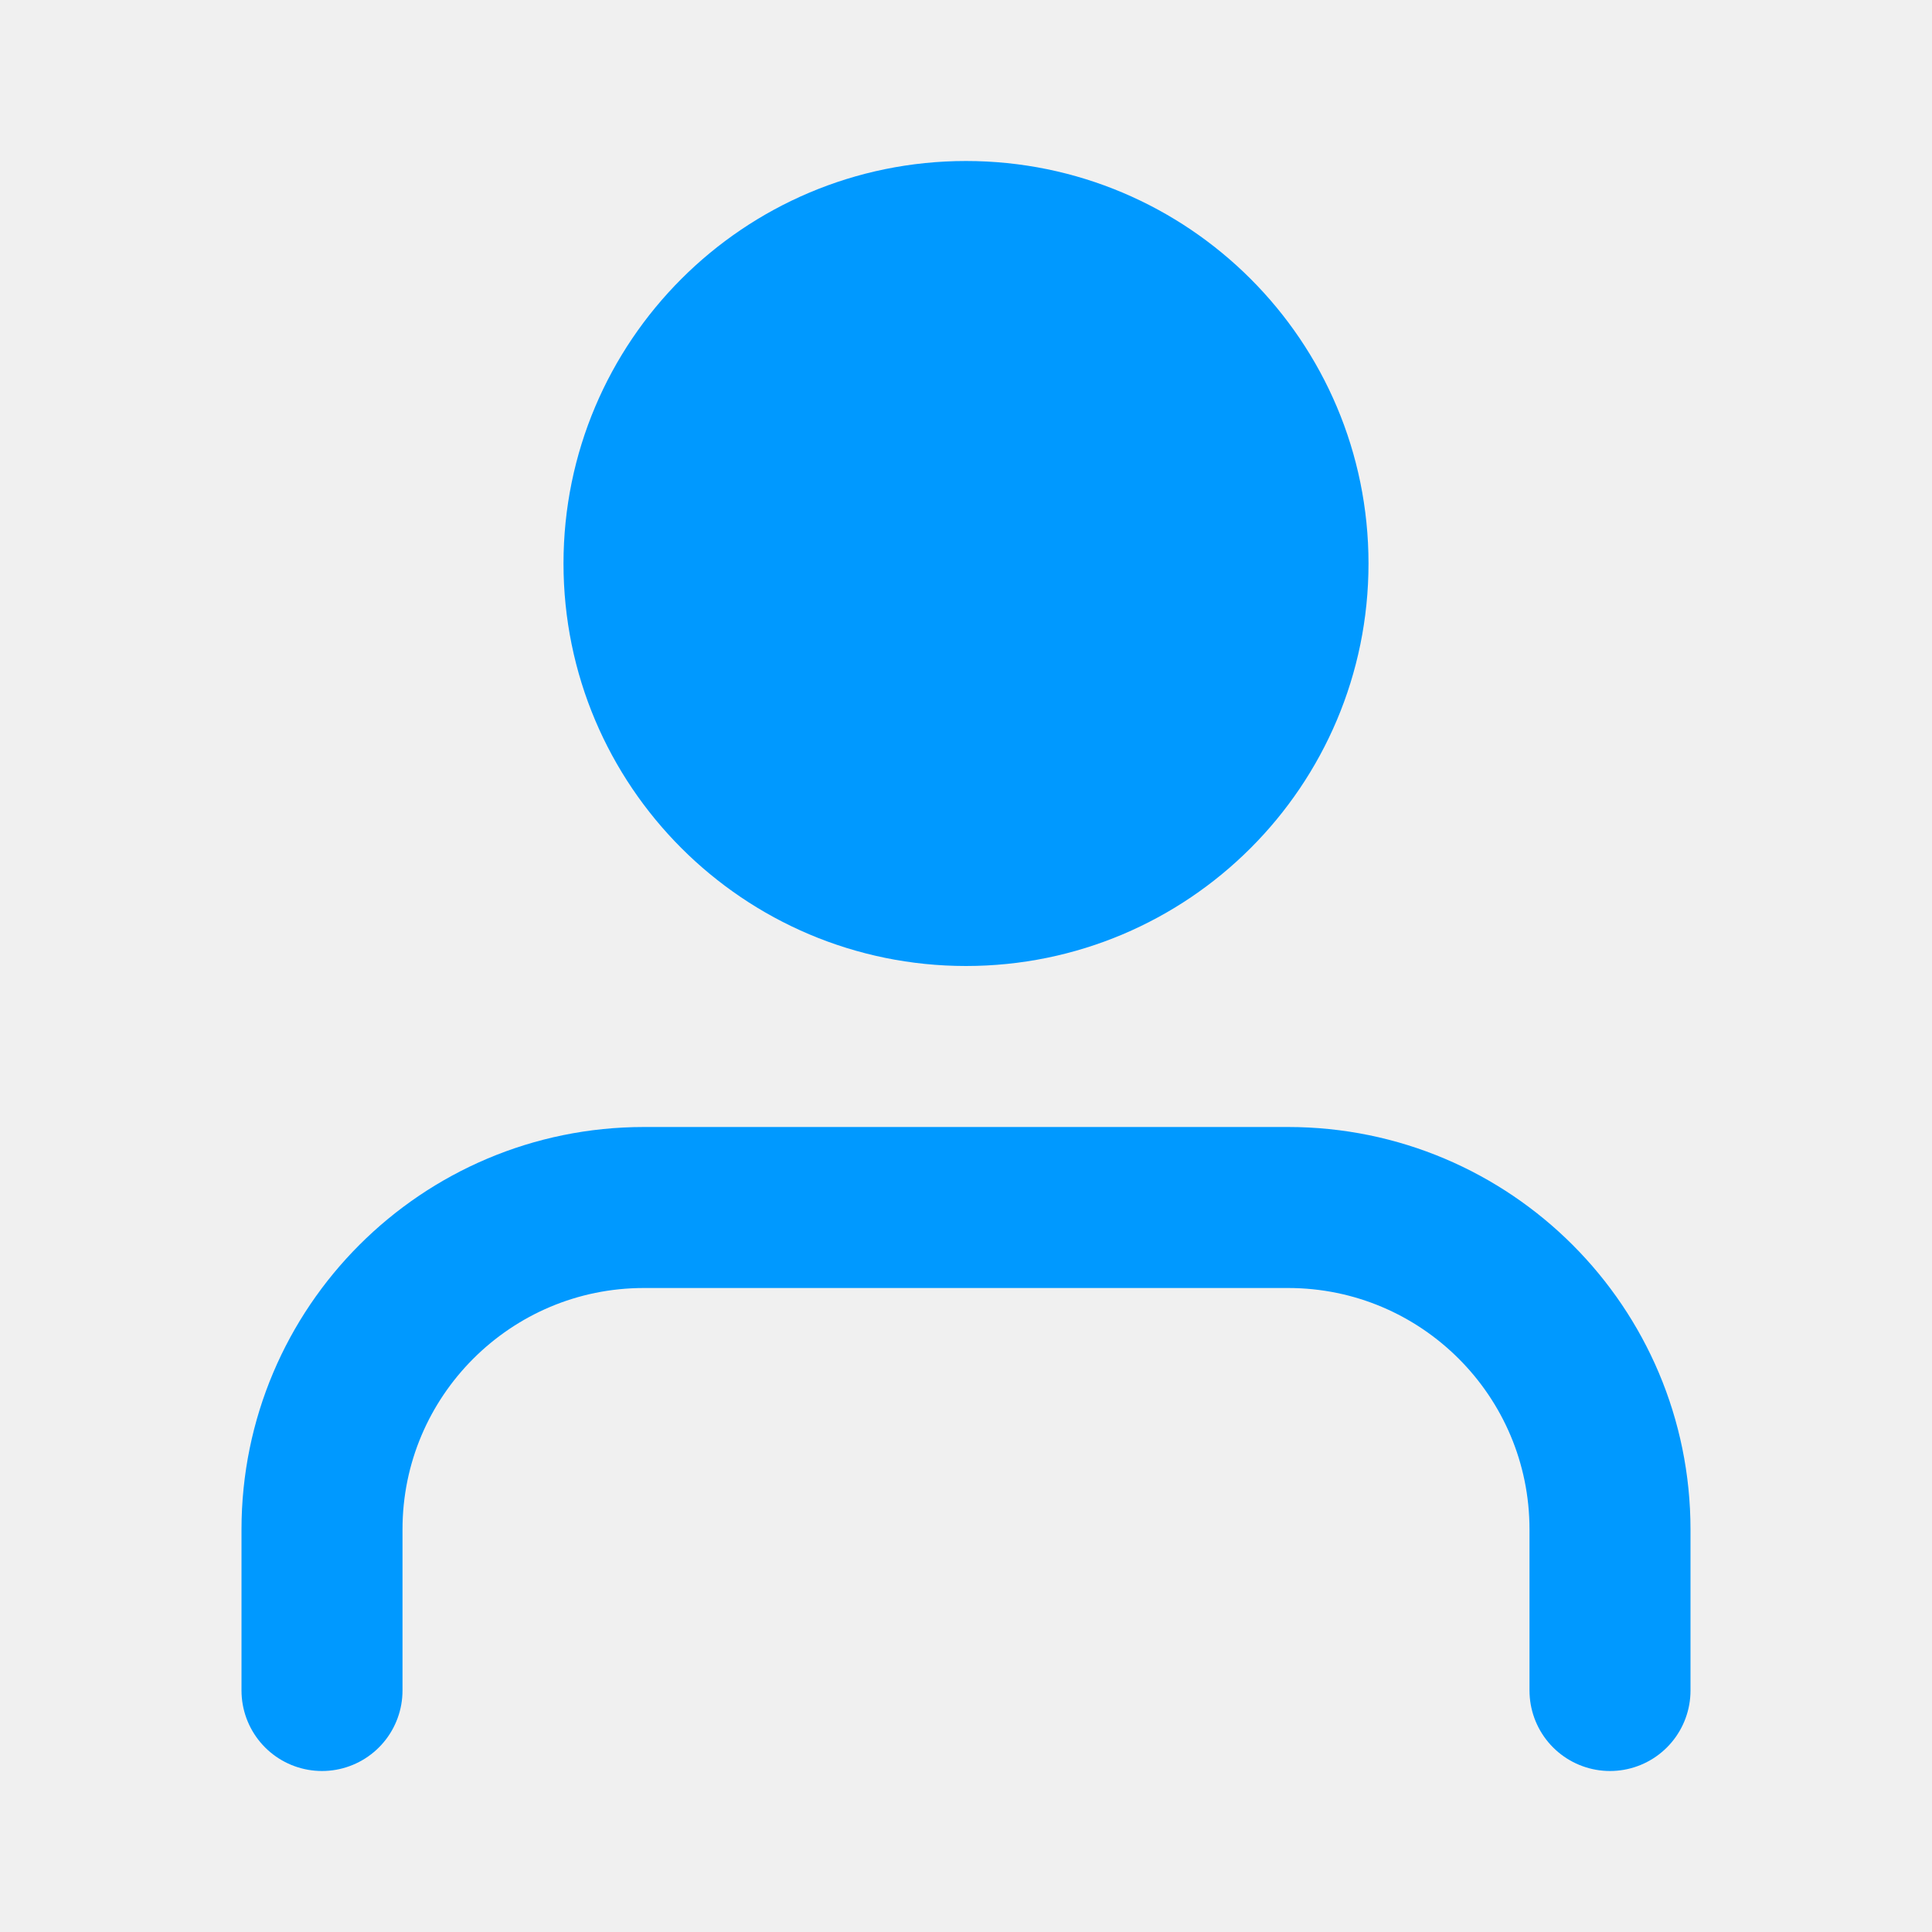
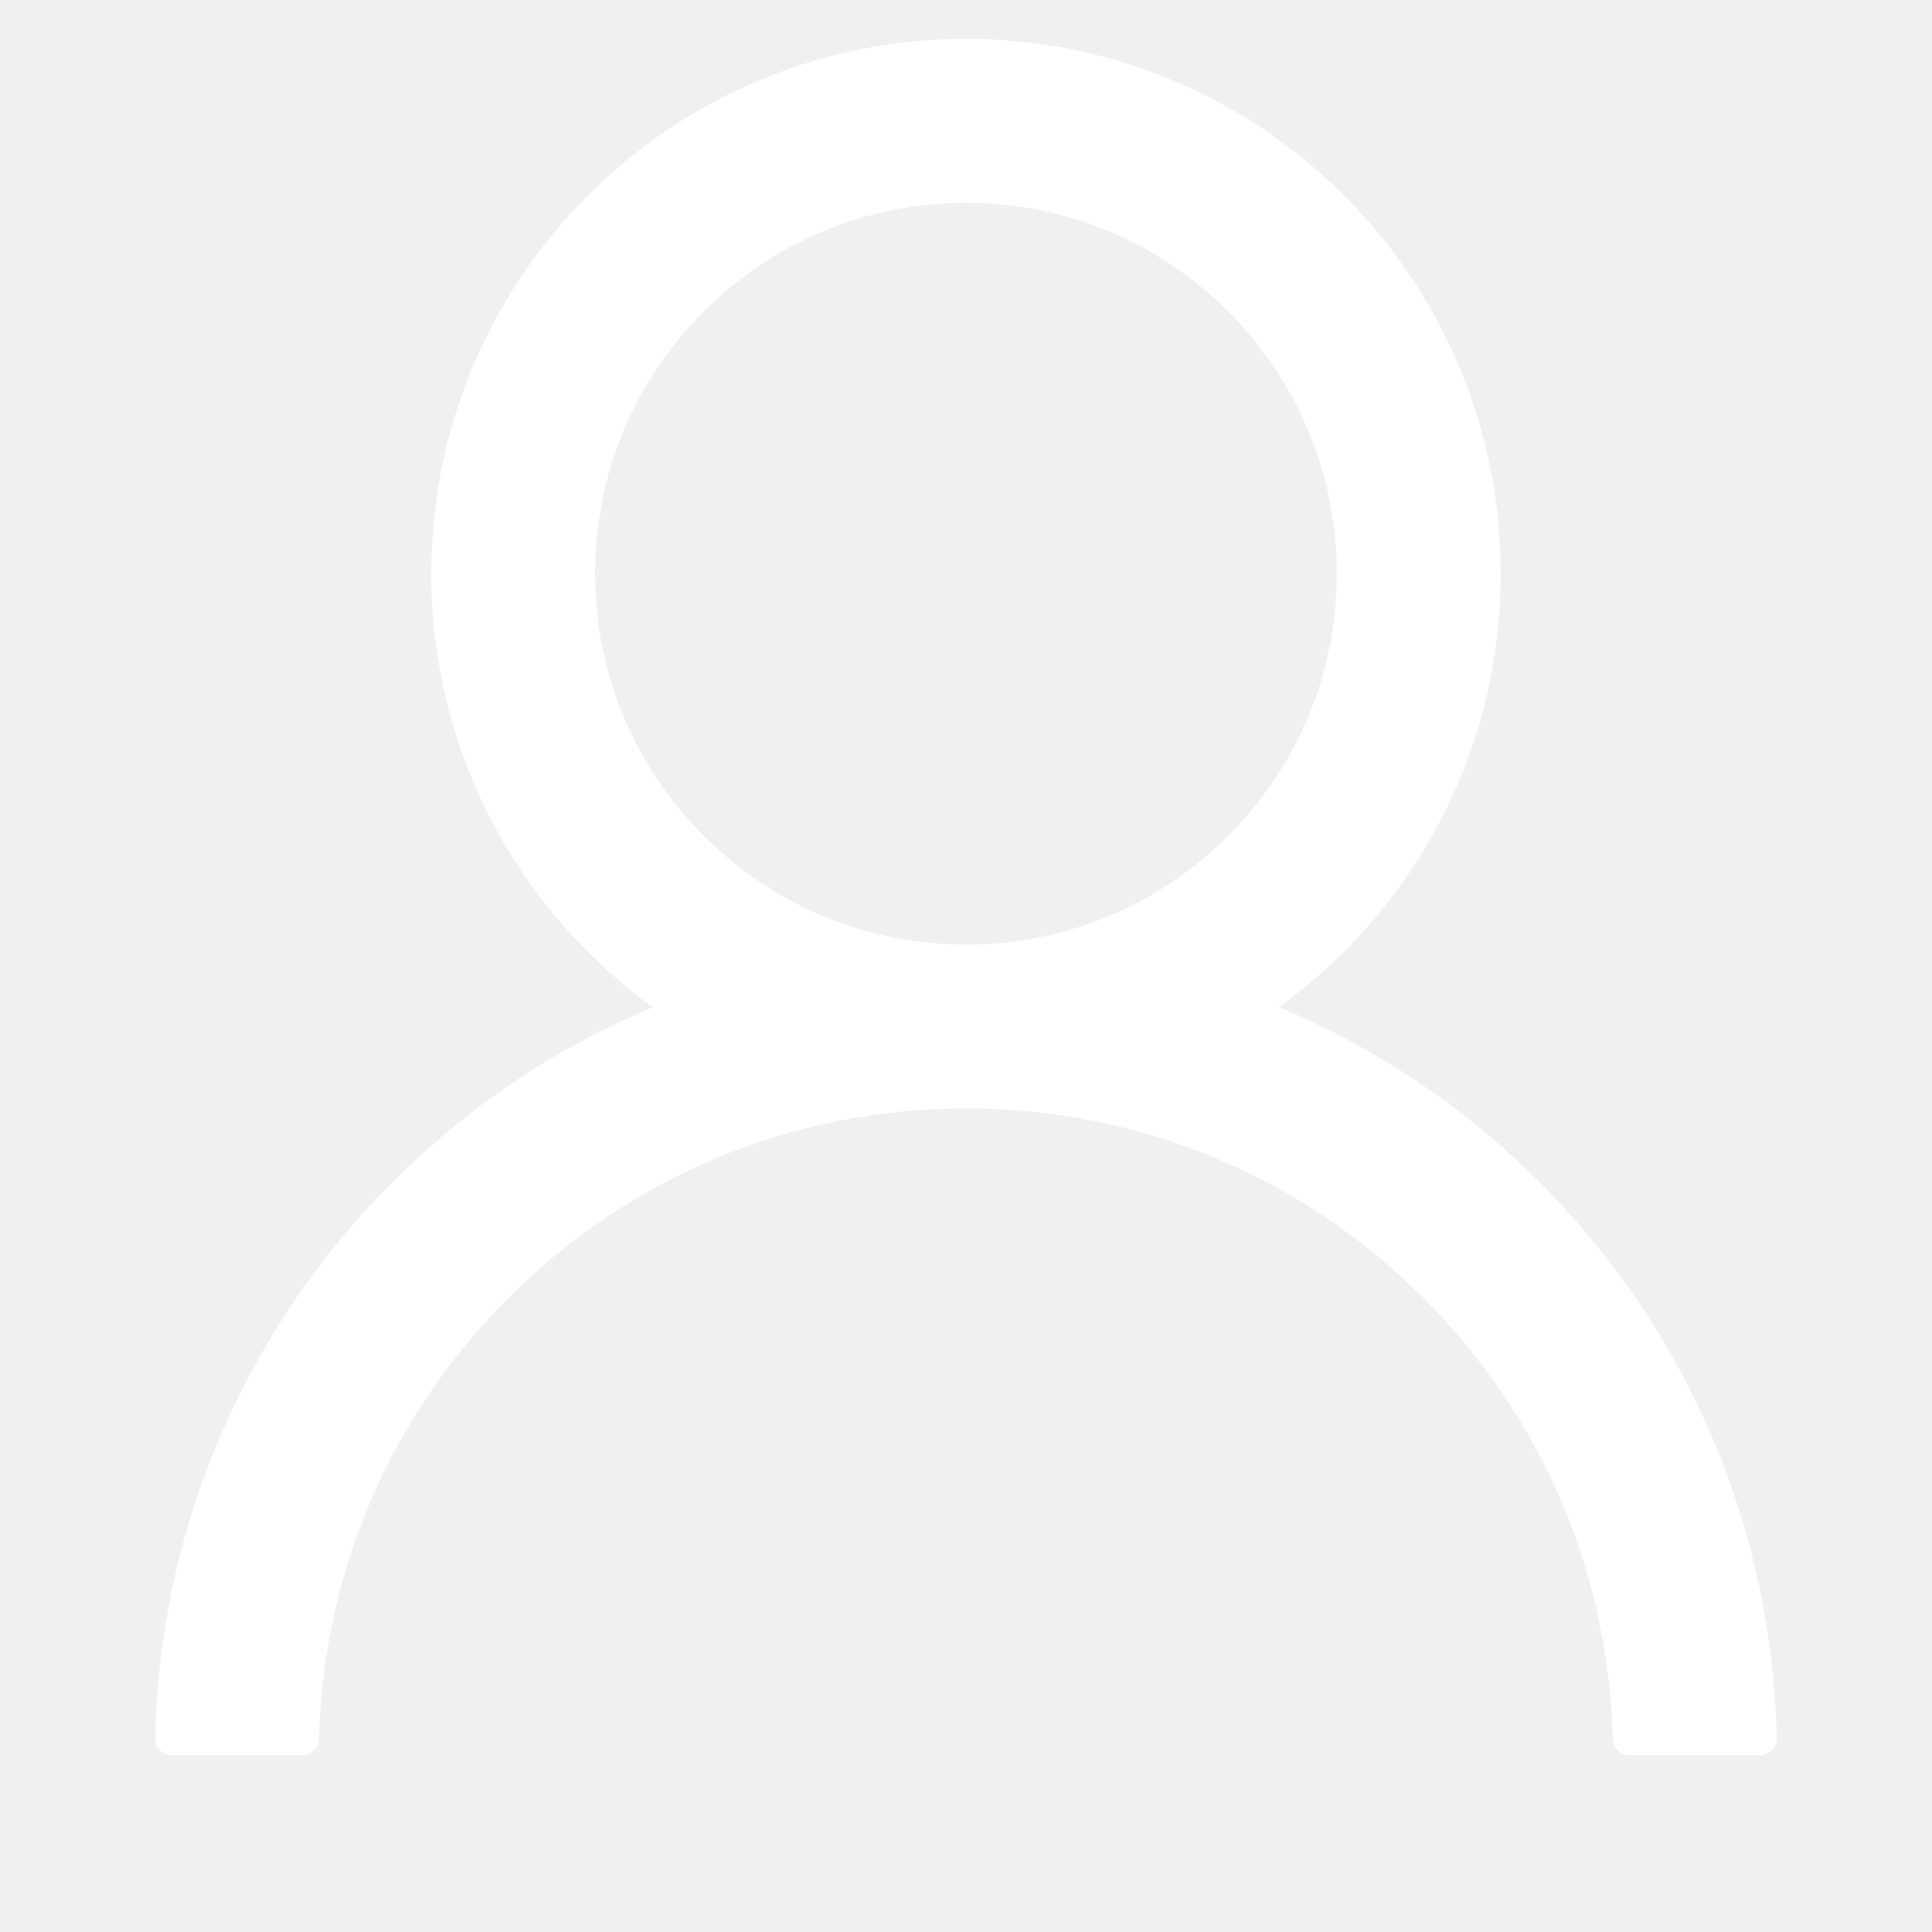
- <svg xmlns="http://www.w3.org/2000/svg" width="24" height="24" viewBox="0 0 24 24" fill="none">
-   <path d="M20 21V19C20 16.791 18.209 15 16 15H8C5.791 15 4 16.791 4 19V21" stroke="#0099FF" stroke-width="2" stroke-linecap="round" stroke-linejoin="round" />
-   <path fill-rule="evenodd" clip-rule="evenodd" d="M12 11C14.209 11 16 9.209 16 7C16 4.791 14.209 3 12 3C9.791 3 8 4.791 8 7C8 9.209 9.791 11 12 11Z" fill="#0099FF" stroke="#0099FF" stroke-width="2" stroke-linecap="round" stroke-linejoin="round" />
+ <svg xmlns="http://www.w3.org/2000/svg" width="14" height="14" viewBox="0 0 14 14" fill="none">
+   <path d="M12.414 10.432C12.119 9.734 11.691 9.1 11.154 8.565C10.619 8.029 9.985 7.601 9.287 7.306C9.281 7.302 9.275 7.301 9.268 7.298C10.242 6.595 10.875 5.449 10.875 4.157C10.875 2.016 9.14 0.282 7 0.282C4.859 0.282 3.125 2.016 3.125 4.157C3.125 5.449 3.757 6.595 4.731 7.299C4.725 7.302 4.718 7.304 4.712 7.307C4.012 7.602 3.384 8.026 2.845 8.566C2.308 9.102 1.881 9.736 1.585 10.434C1.295 11.117 1.139 11.849 1.125 12.591C1.124 12.608 1.127 12.625 1.133 12.64C1.139 12.656 1.148 12.67 1.16 12.682C1.172 12.694 1.186 12.703 1.201 12.71C1.216 12.716 1.233 12.72 1.25 12.72H2.187C2.256 12.72 2.311 12.665 2.312 12.598C2.343 11.392 2.828 10.262 3.684 9.406C4.57 8.52 5.746 8.032 7 8.032C8.253 8.032 9.429 8.52 10.315 9.406C11.171 10.262 11.656 11.392 11.687 12.598C11.689 12.666 11.743 12.72 11.812 12.72H12.75C12.766 12.72 12.783 12.716 12.798 12.71C12.813 12.703 12.827 12.694 12.839 12.682C12.851 12.67 12.86 12.656 12.866 12.64C12.872 12.625 12.875 12.608 12.875 12.591C12.859 11.845 12.704 11.118 12.414 10.432ZM7 6.845C6.282 6.845 5.607 6.565 5.1 6.057C4.592 5.549 4.312 4.874 4.312 4.157C4.312 3.44 4.592 2.765 5.1 2.257C5.607 1.749 6.282 1.47 7 1.47C7.717 1.47 8.392 1.749 8.9 2.257C9.407 2.765 9.687 3.44 9.687 4.157C9.687 4.874 9.407 5.549 8.9 6.057C8.392 6.565 7.717 6.845 7 6.845Z" fill="white" />
</svg>
